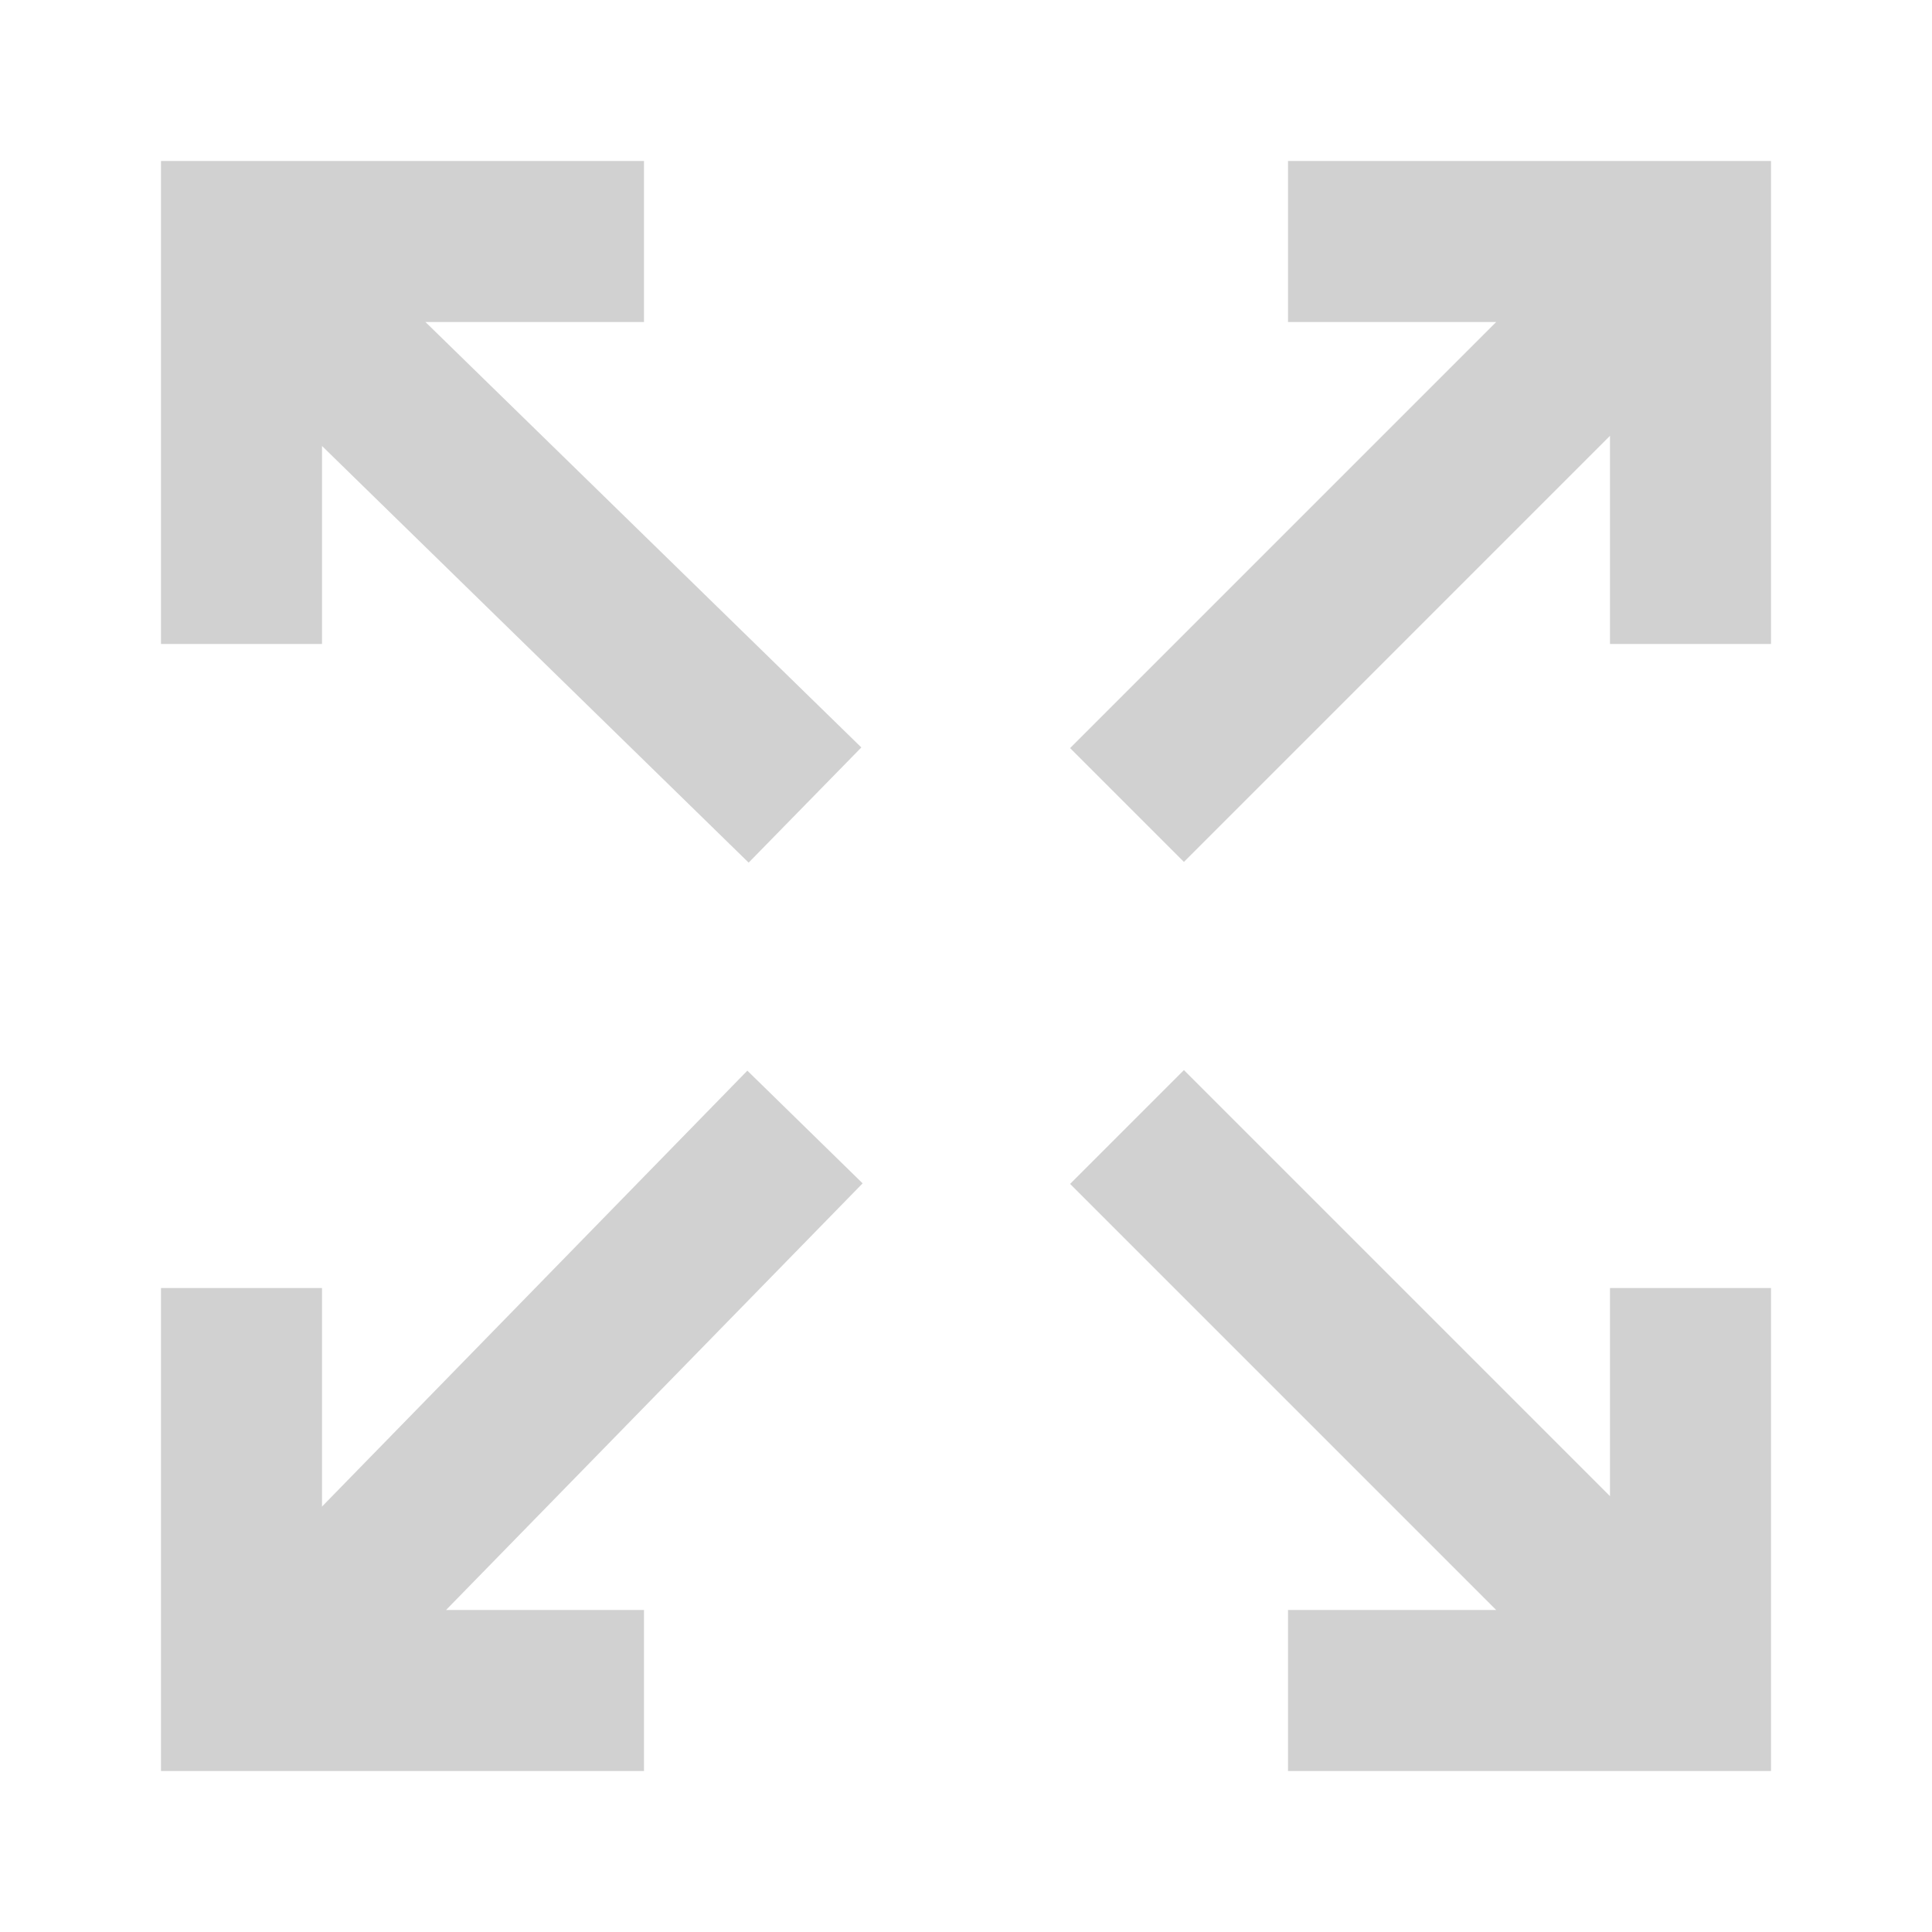
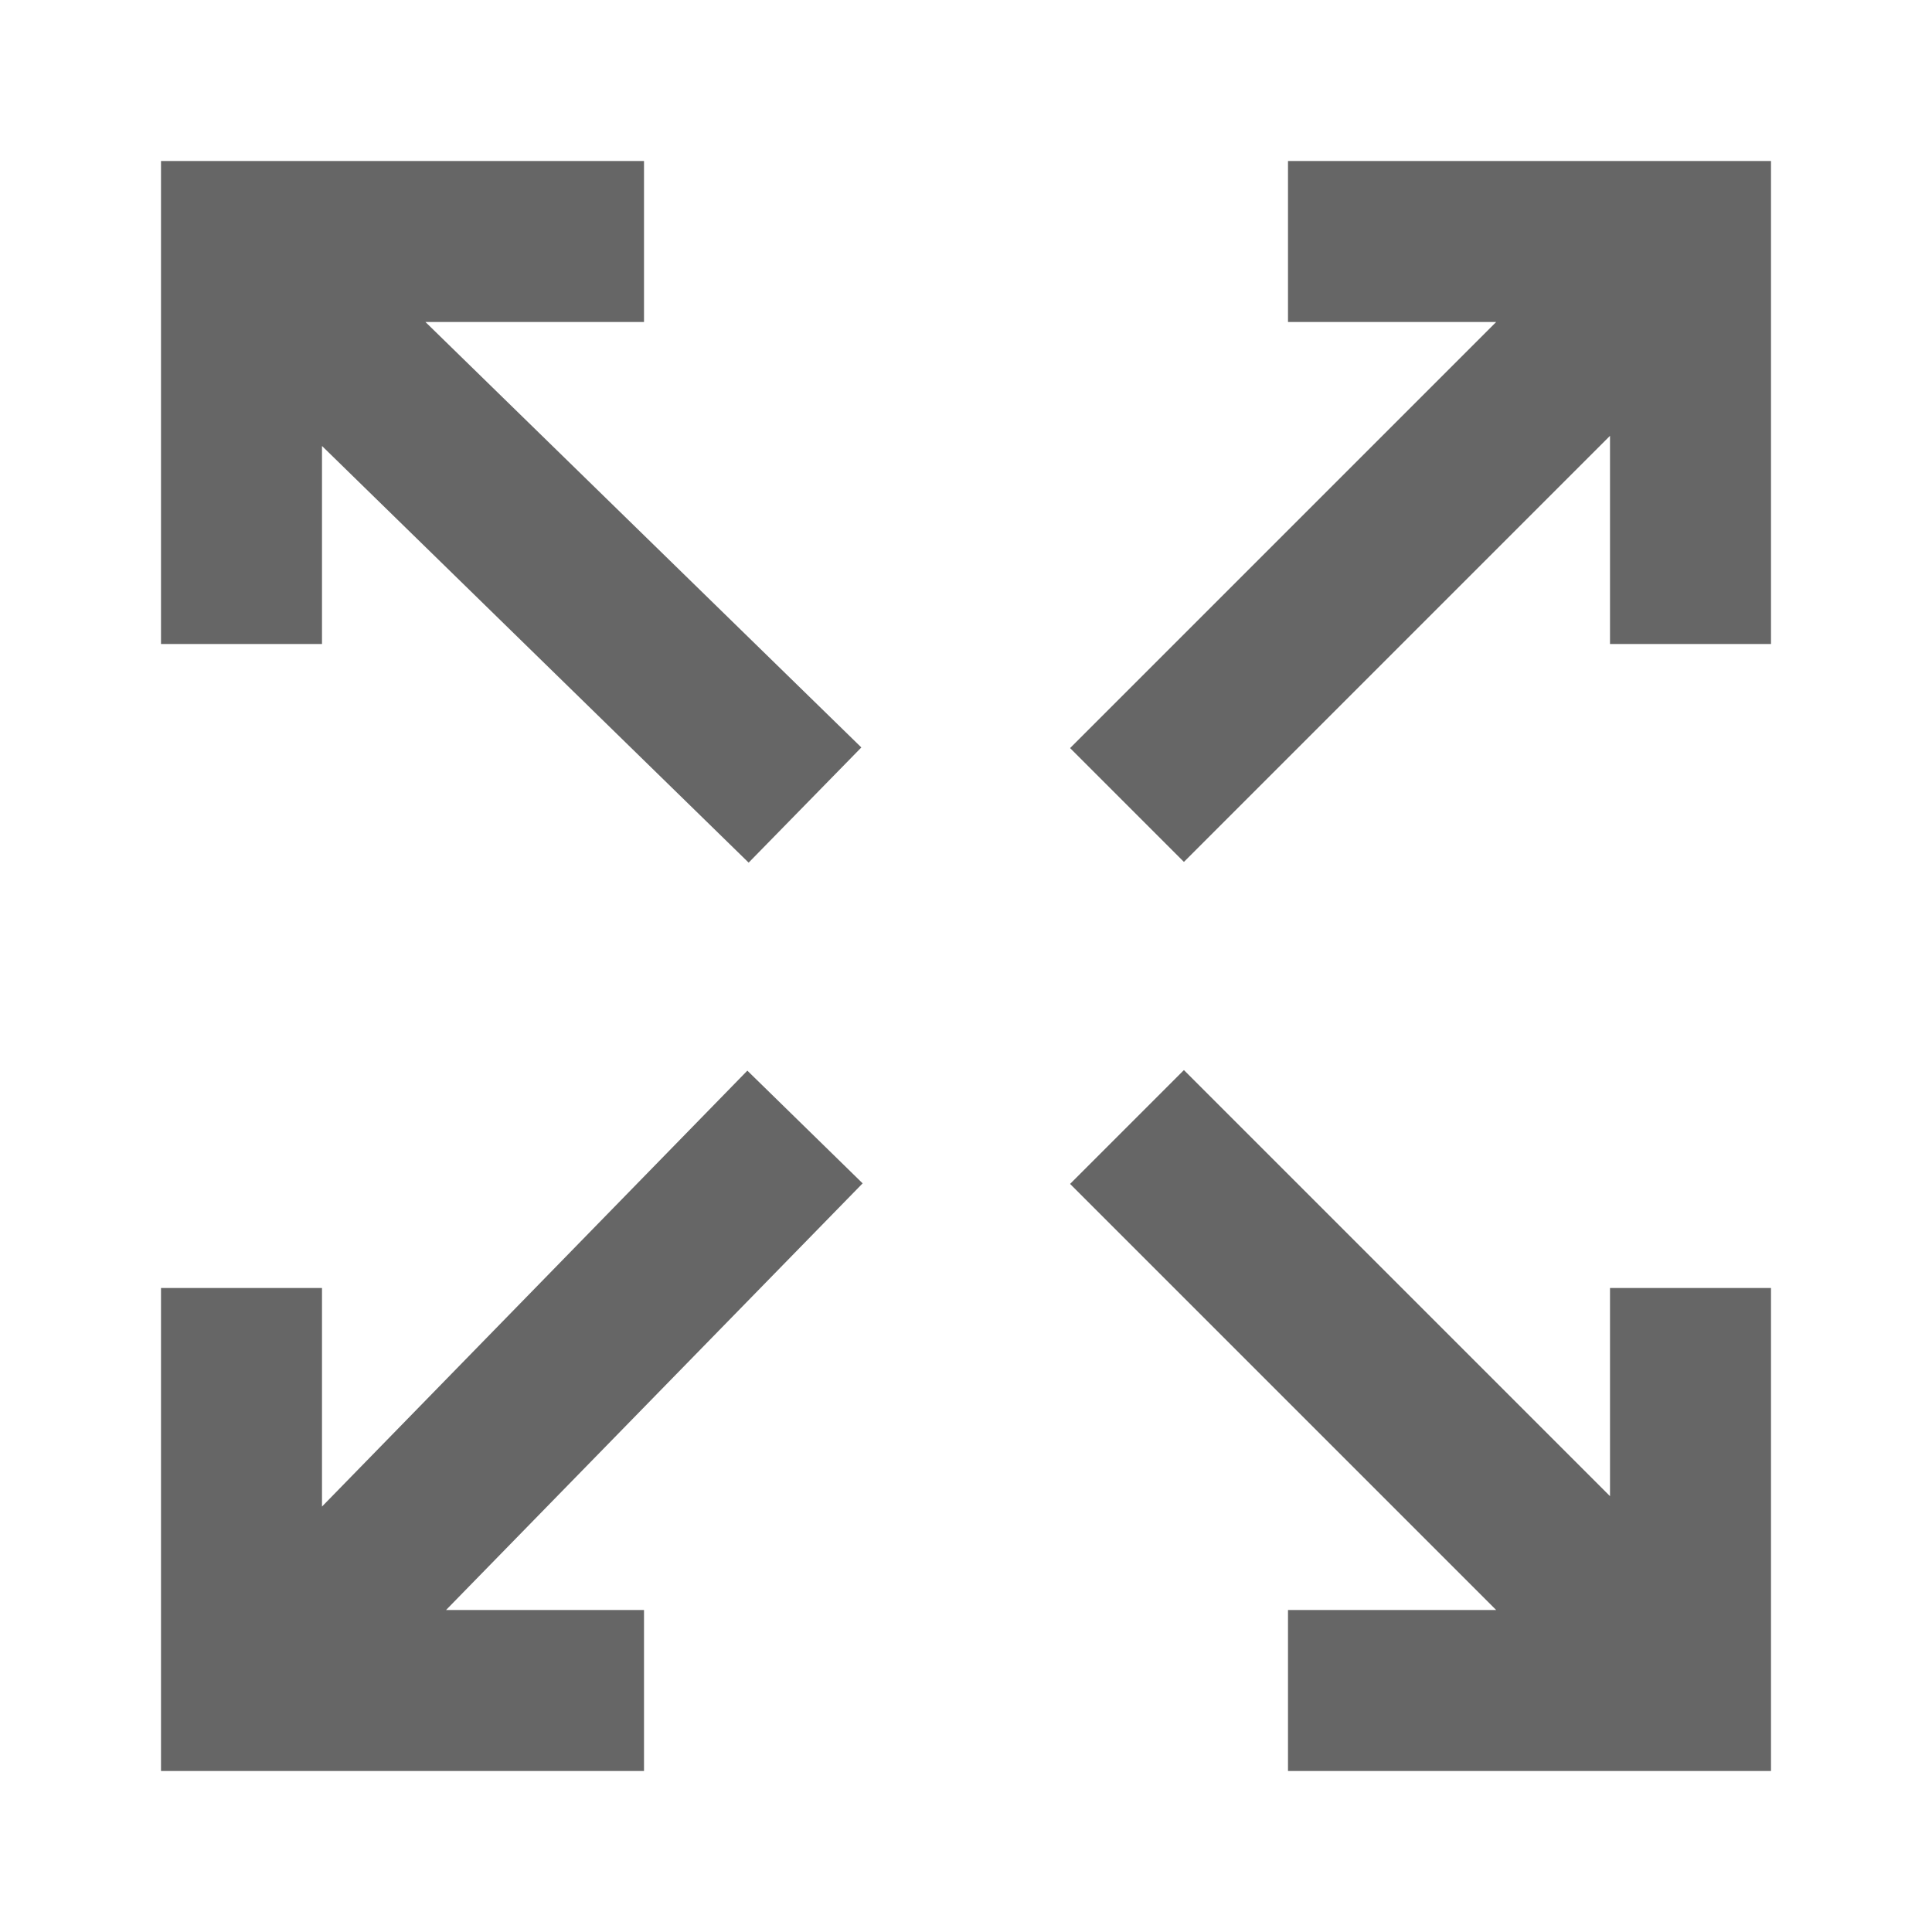
- <svg xmlns="http://www.w3.org/2000/svg" width="24" height="24" viewBox="0 0 24 24" version="1.1" id="svg13">
-   <defs id="defs4">
-     <style type="text/css" id="style2">
+ <svg xmlns="http://www.w3.org/2000/svg" width="24" height="24" viewBox="0 0 24 24">
+   <defs>
+     <style type="text/css">
            .cls-1{opacity:.6}.cls-2{fill:none}
        </style>
  </defs>
  <g id="ic-expand" class="cls-1">
-     <g id="Group_8821" data-name="Group 8821" style="fill:#b3b3b3;fill-opacity:1">
-       <path id="Path_18875" d="M4 5.54l5.3 5.176 1.4-1.431L5.285 4H8V2H2v6h2z" data-name="Path 18875" style="fill:#b3b3b3;fill-opacity:1" />
-       <path id="Path_18876" d="M20 18.586l-5.293-5.293-1.414 1.414L18.586 20H16v2h6v-6h-2z" data-name="Path 18876" style="fill:#b3b3b3;fill-opacity:1" />
-       <path id="Path_18877" d="M9.284 13.3L4 18.715V16H2v6h6v-2H5.541l5.175-5.3z" data-name="Path 18877" style="fill:#b3b3b3;fill-opacity:1" />
-       <path id="Path_18878" d="M16 2v2h2.586l-5.293 5.293 1.414 1.414L20 5.414V8h2V2z" data-name="Path 18878" style="fill:#b3b3b3;fill-opacity:1" />
+     <g id="Group_8821" data-name="Group 8821">
+       <path id="Path_18875" d="M4 5.54l5.3 5.176 1.4-1.431L5.285 4H8V2H2v6h2z" data-name="Path 18875" />
+       <path id="Path_18876" d="M20 18.586l-5.293-5.293-1.414 1.414L18.586 20H16v2h6v-6h-2z" data-name="Path 18876" />
+       <path id="Path_18877" d="M9.284 13.3L4 18.715V16H2v6h6v-2H5.541l5.175-5.3z" data-name="Path 18877" />
+       <path id="Path_18878" d="M16 2v2h2.586l-5.293 5.293 1.414 1.414L20 5.414V8h2V2z" data-name="Path 18878" />
    </g>
    <path id="Rectangle_4404" d="M0 0h24v24H0z" class="cls-2" data-name="Rectangle 4404" />
  </g>
</svg>
